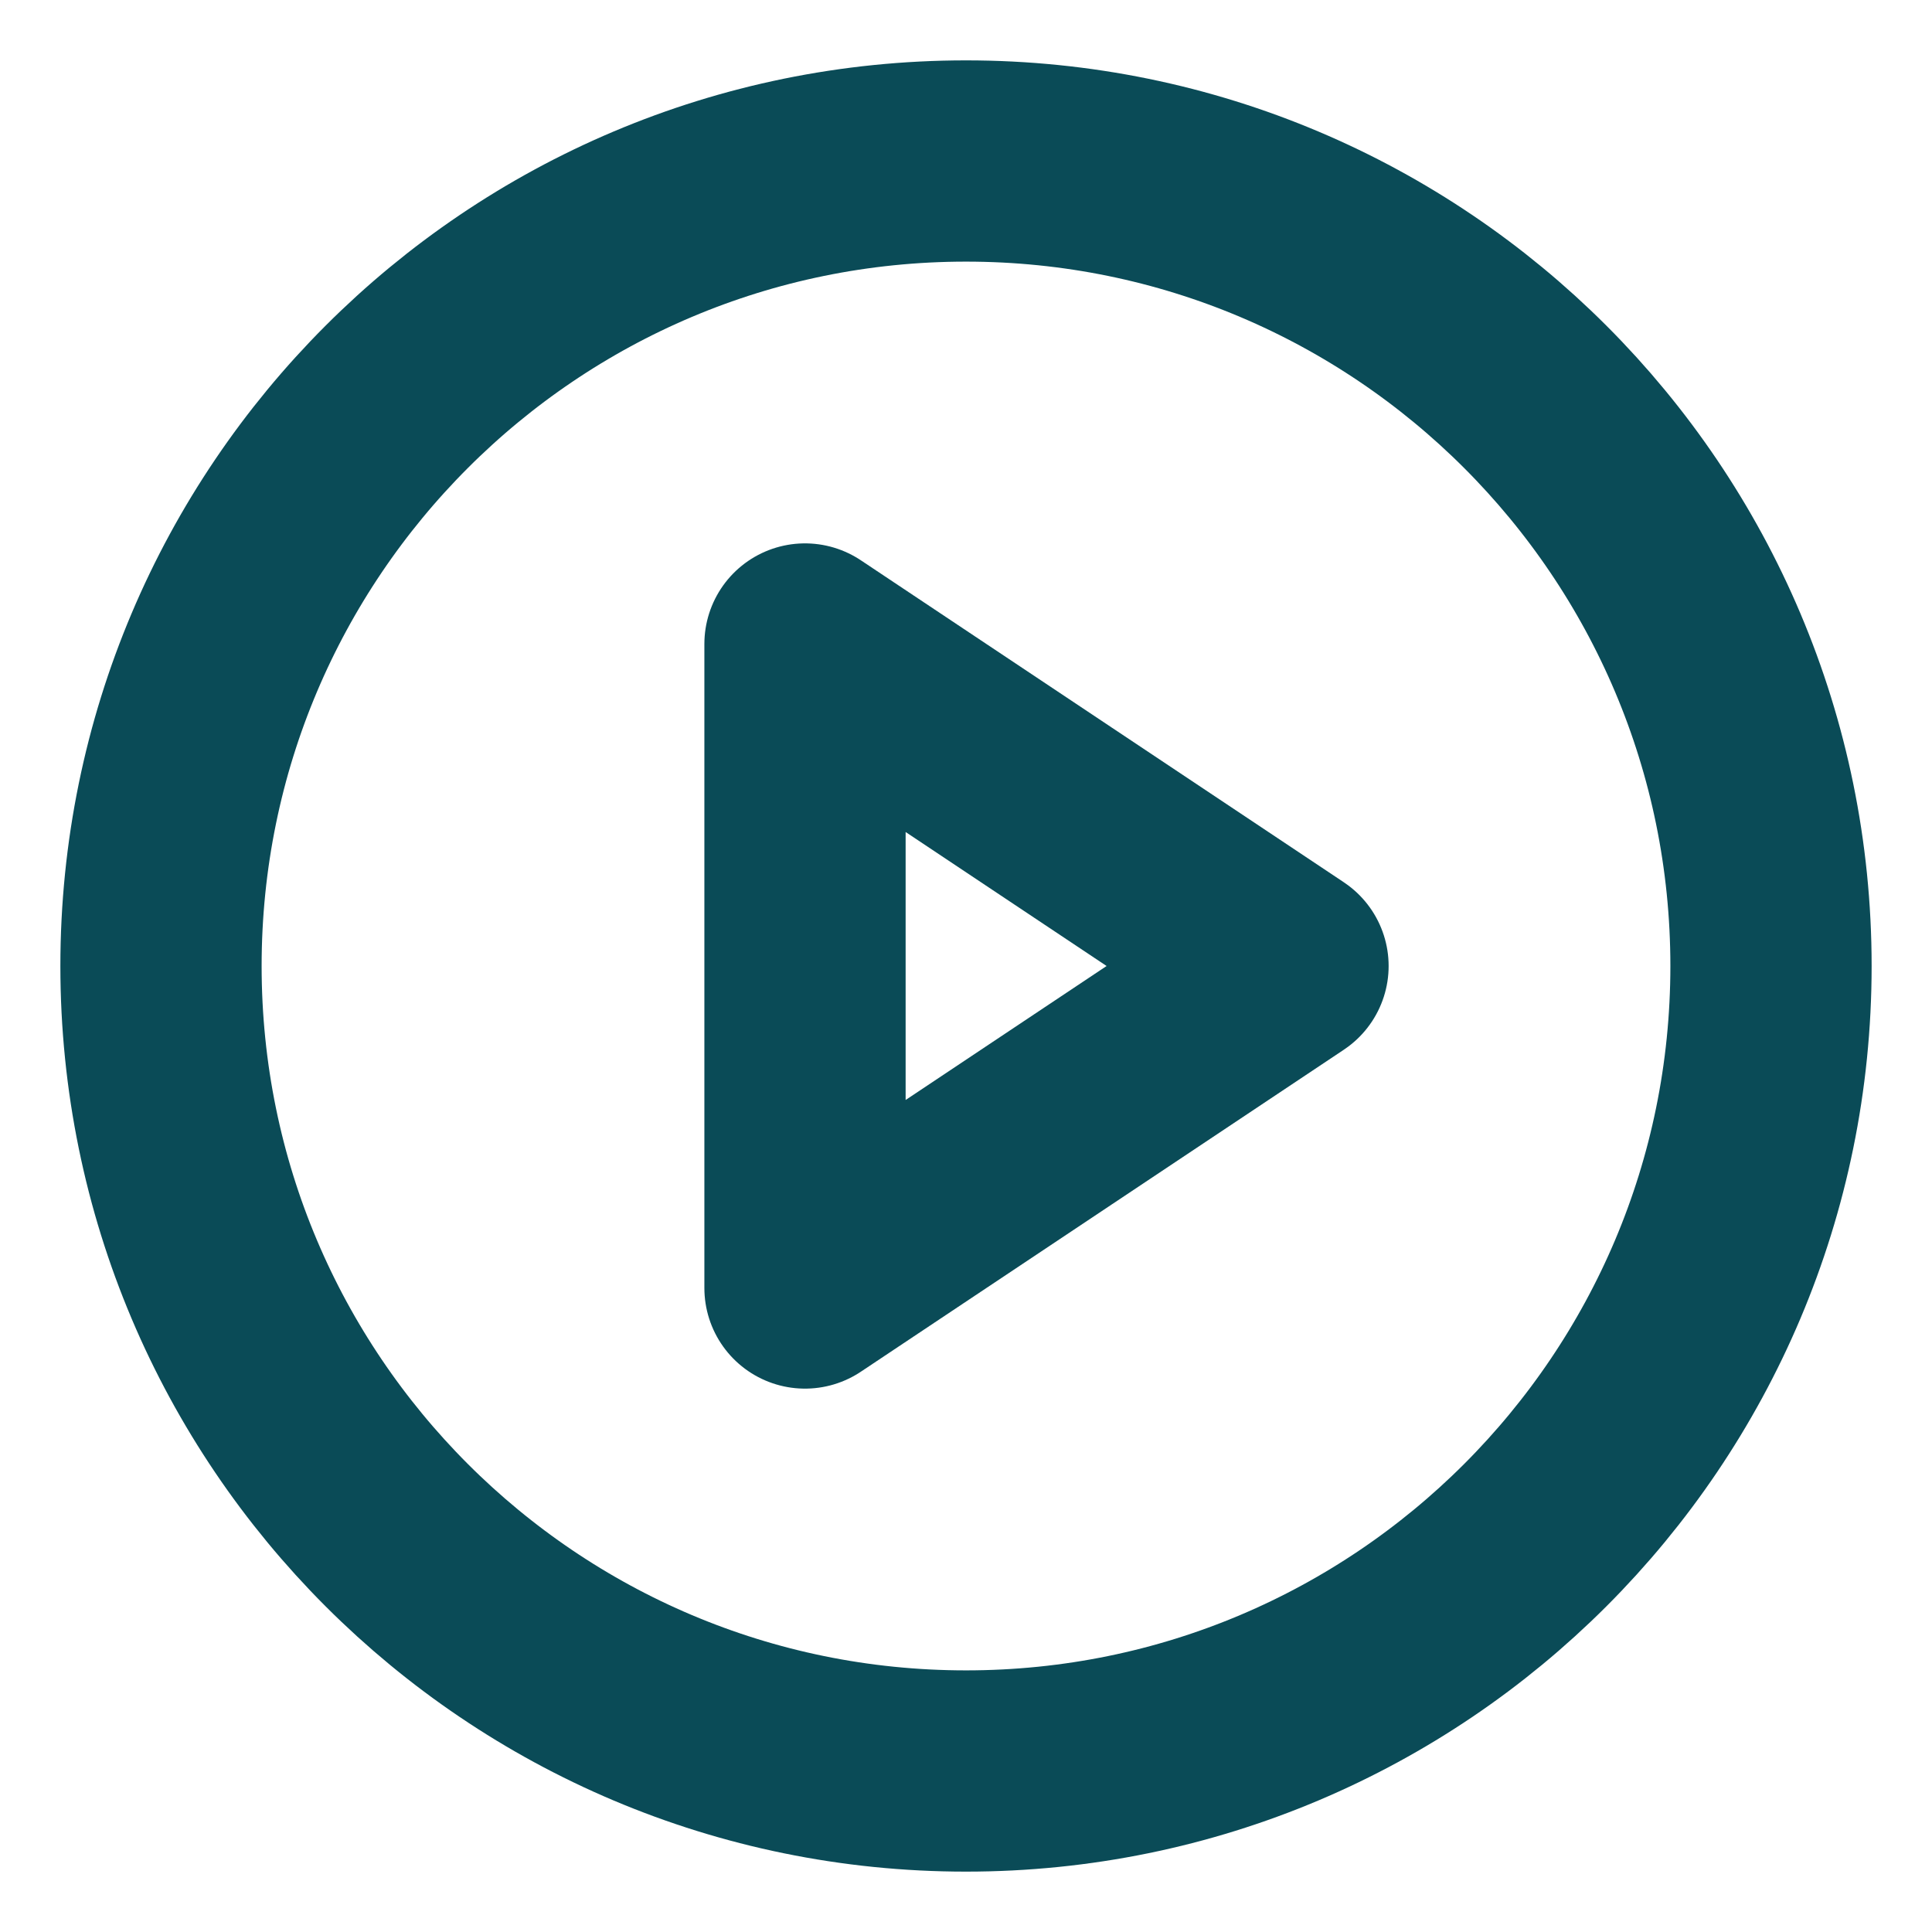
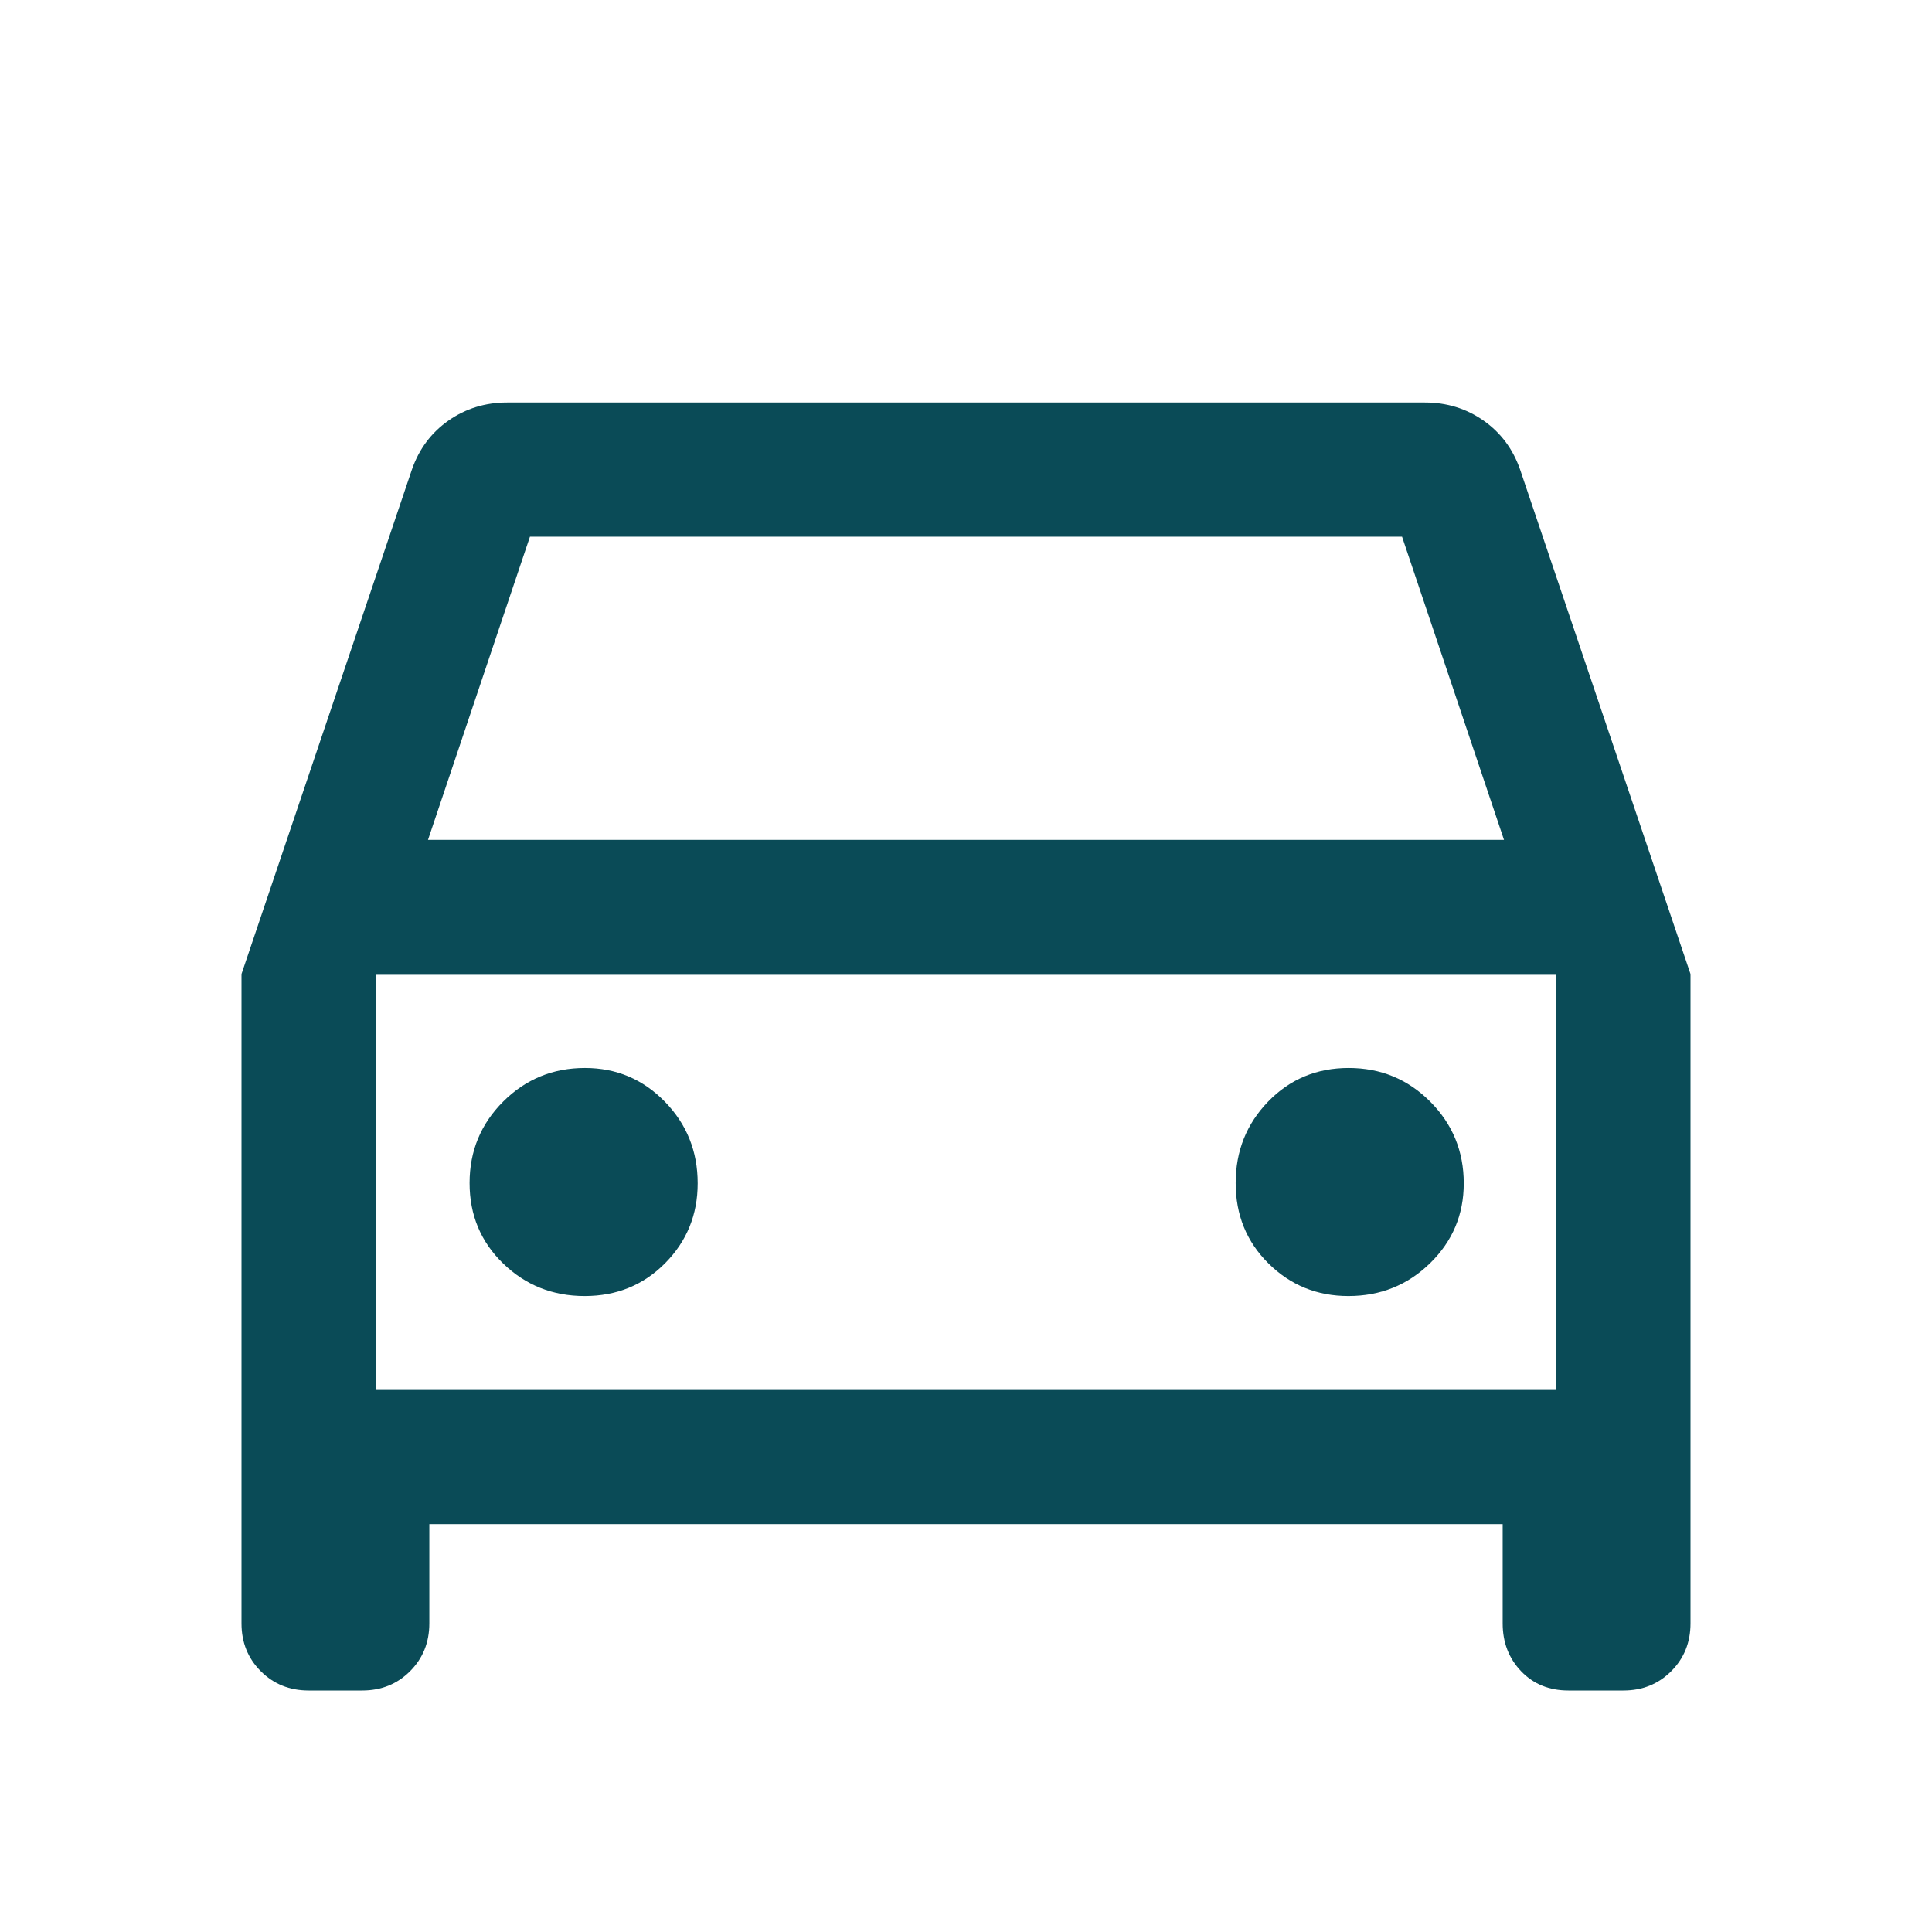
- <svg xmlns="http://www.w3.org/2000/svg" width="32" height="32" viewBox="0 0 24 24" fill="none" stroke="#0A4B57" stroke-width="2.5" stroke-linecap="round" stroke-linejoin="round" class="feather feather-play-circle">
-   <circle cx="12" cy="12" r="10" />
-   <polygon points="10 8 16 12 10 16 10 8" />
+ <svg xmlns="http://www.w3.org/2000/svg" height="40px" viewBox="0 -960 960 960" width="40px" fill="#0a4b57">
+   <path d="M213.33-202.67v49.34q0 14.16-9.58 23.75Q194.17-120 180-120h-26.67q-14.16 0-23.75-9.58-9.58-9.59-9.58-23.75V-476l84.67-250.67Q210-742 222.83-751q12.84-9 29.17-9h456q16.33 0 29.17 9 12.83 9 18.16 24.33L840-476v322.67q0 14.16-9.58 23.75-9.59 9.58-23.75 9.58h-27.34q-14.33 0-23.5-9.58-9.16-9.59-9.16-23.75v-49.34H213.33Zm-.66-340h534.66l-50.66-150.66H263.33l-50.66 150.66Zm-26 66.67v206.67V-476Zm103.84 160q23.82 0 39.99-16.33 16.17-16.34 16.17-39.67 0-23.89-16.34-40.61-16.33-16.72-39.66-16.72-23.89 0-40.61 16.67-16.73 16.68-16.73 40.5 0 23.83 16.68 39.99Q266.69-316 290.51-316ZM670-316q23.89 0 40.61-16.33 16.72-16.34 16.72-39.67 0-23.89-16.67-40.61-16.68-16.72-40.5-16.72-23.83 0-39.99 16.67Q614-395.98 614-372.16q0 23.83 16.33 39.99Q646.67-316 670-316Zm-483.33 46.67h586.66V-476H186.67v206.67Z" />
</svg>
